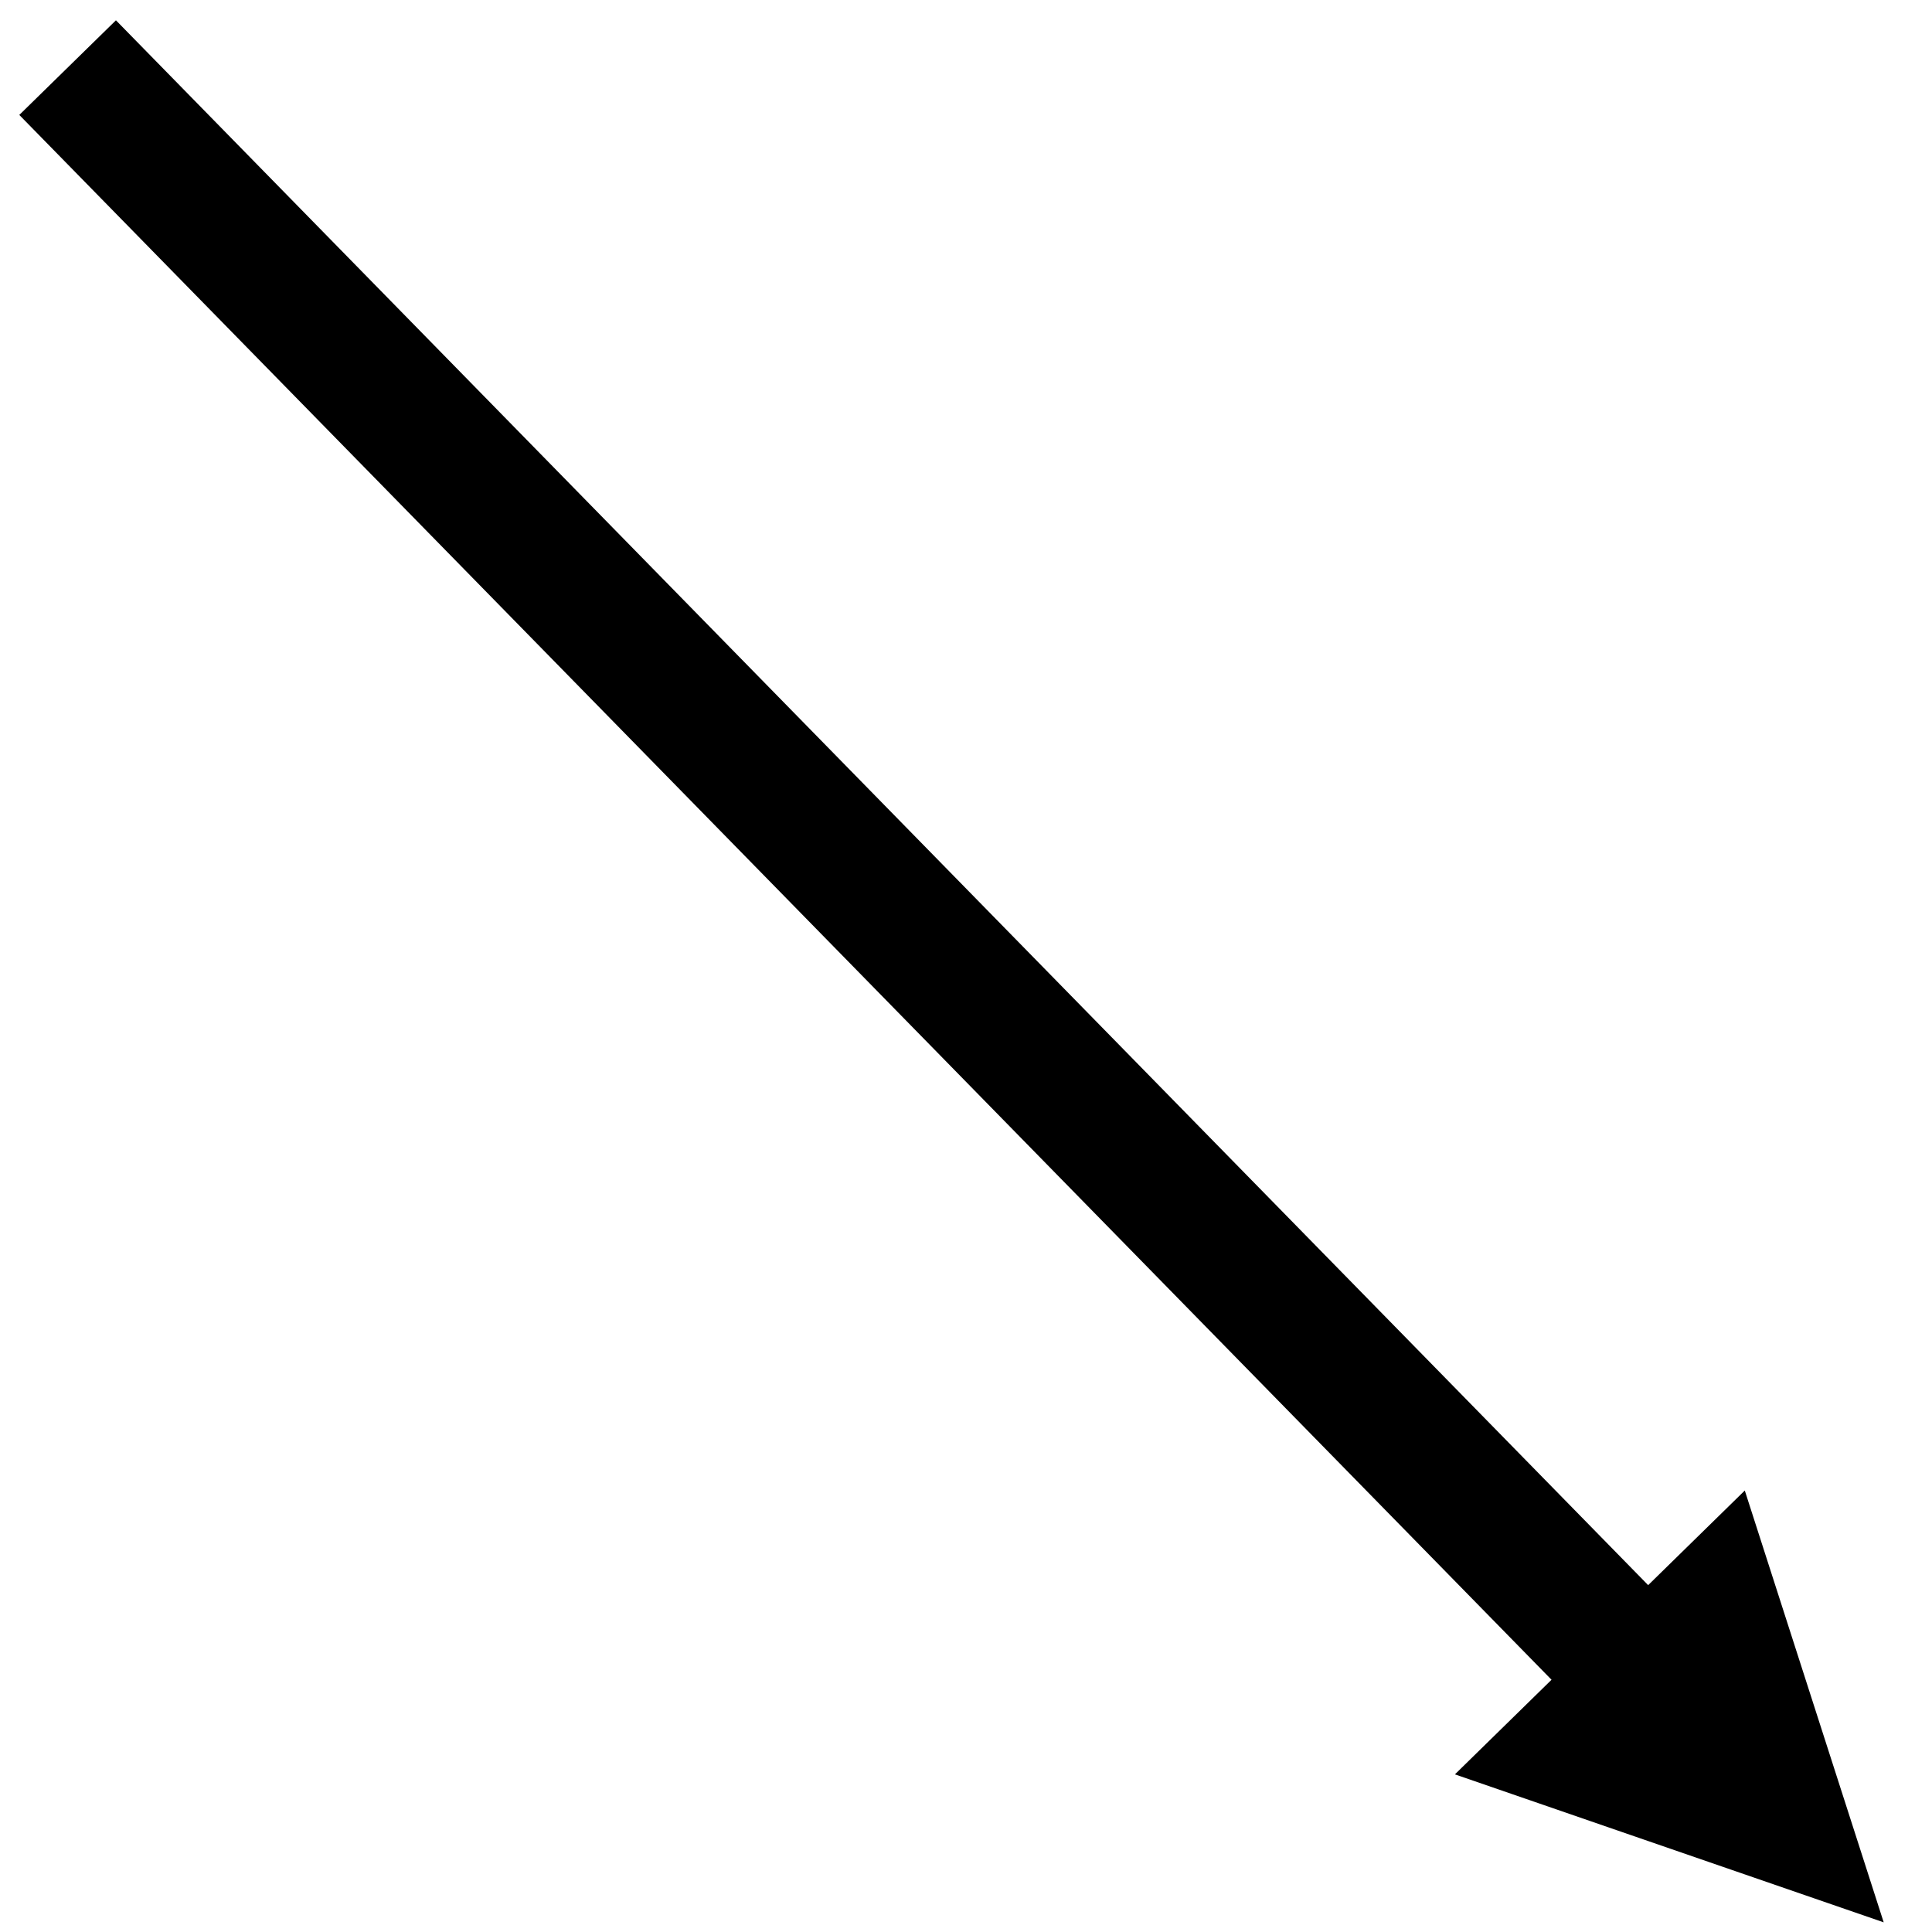
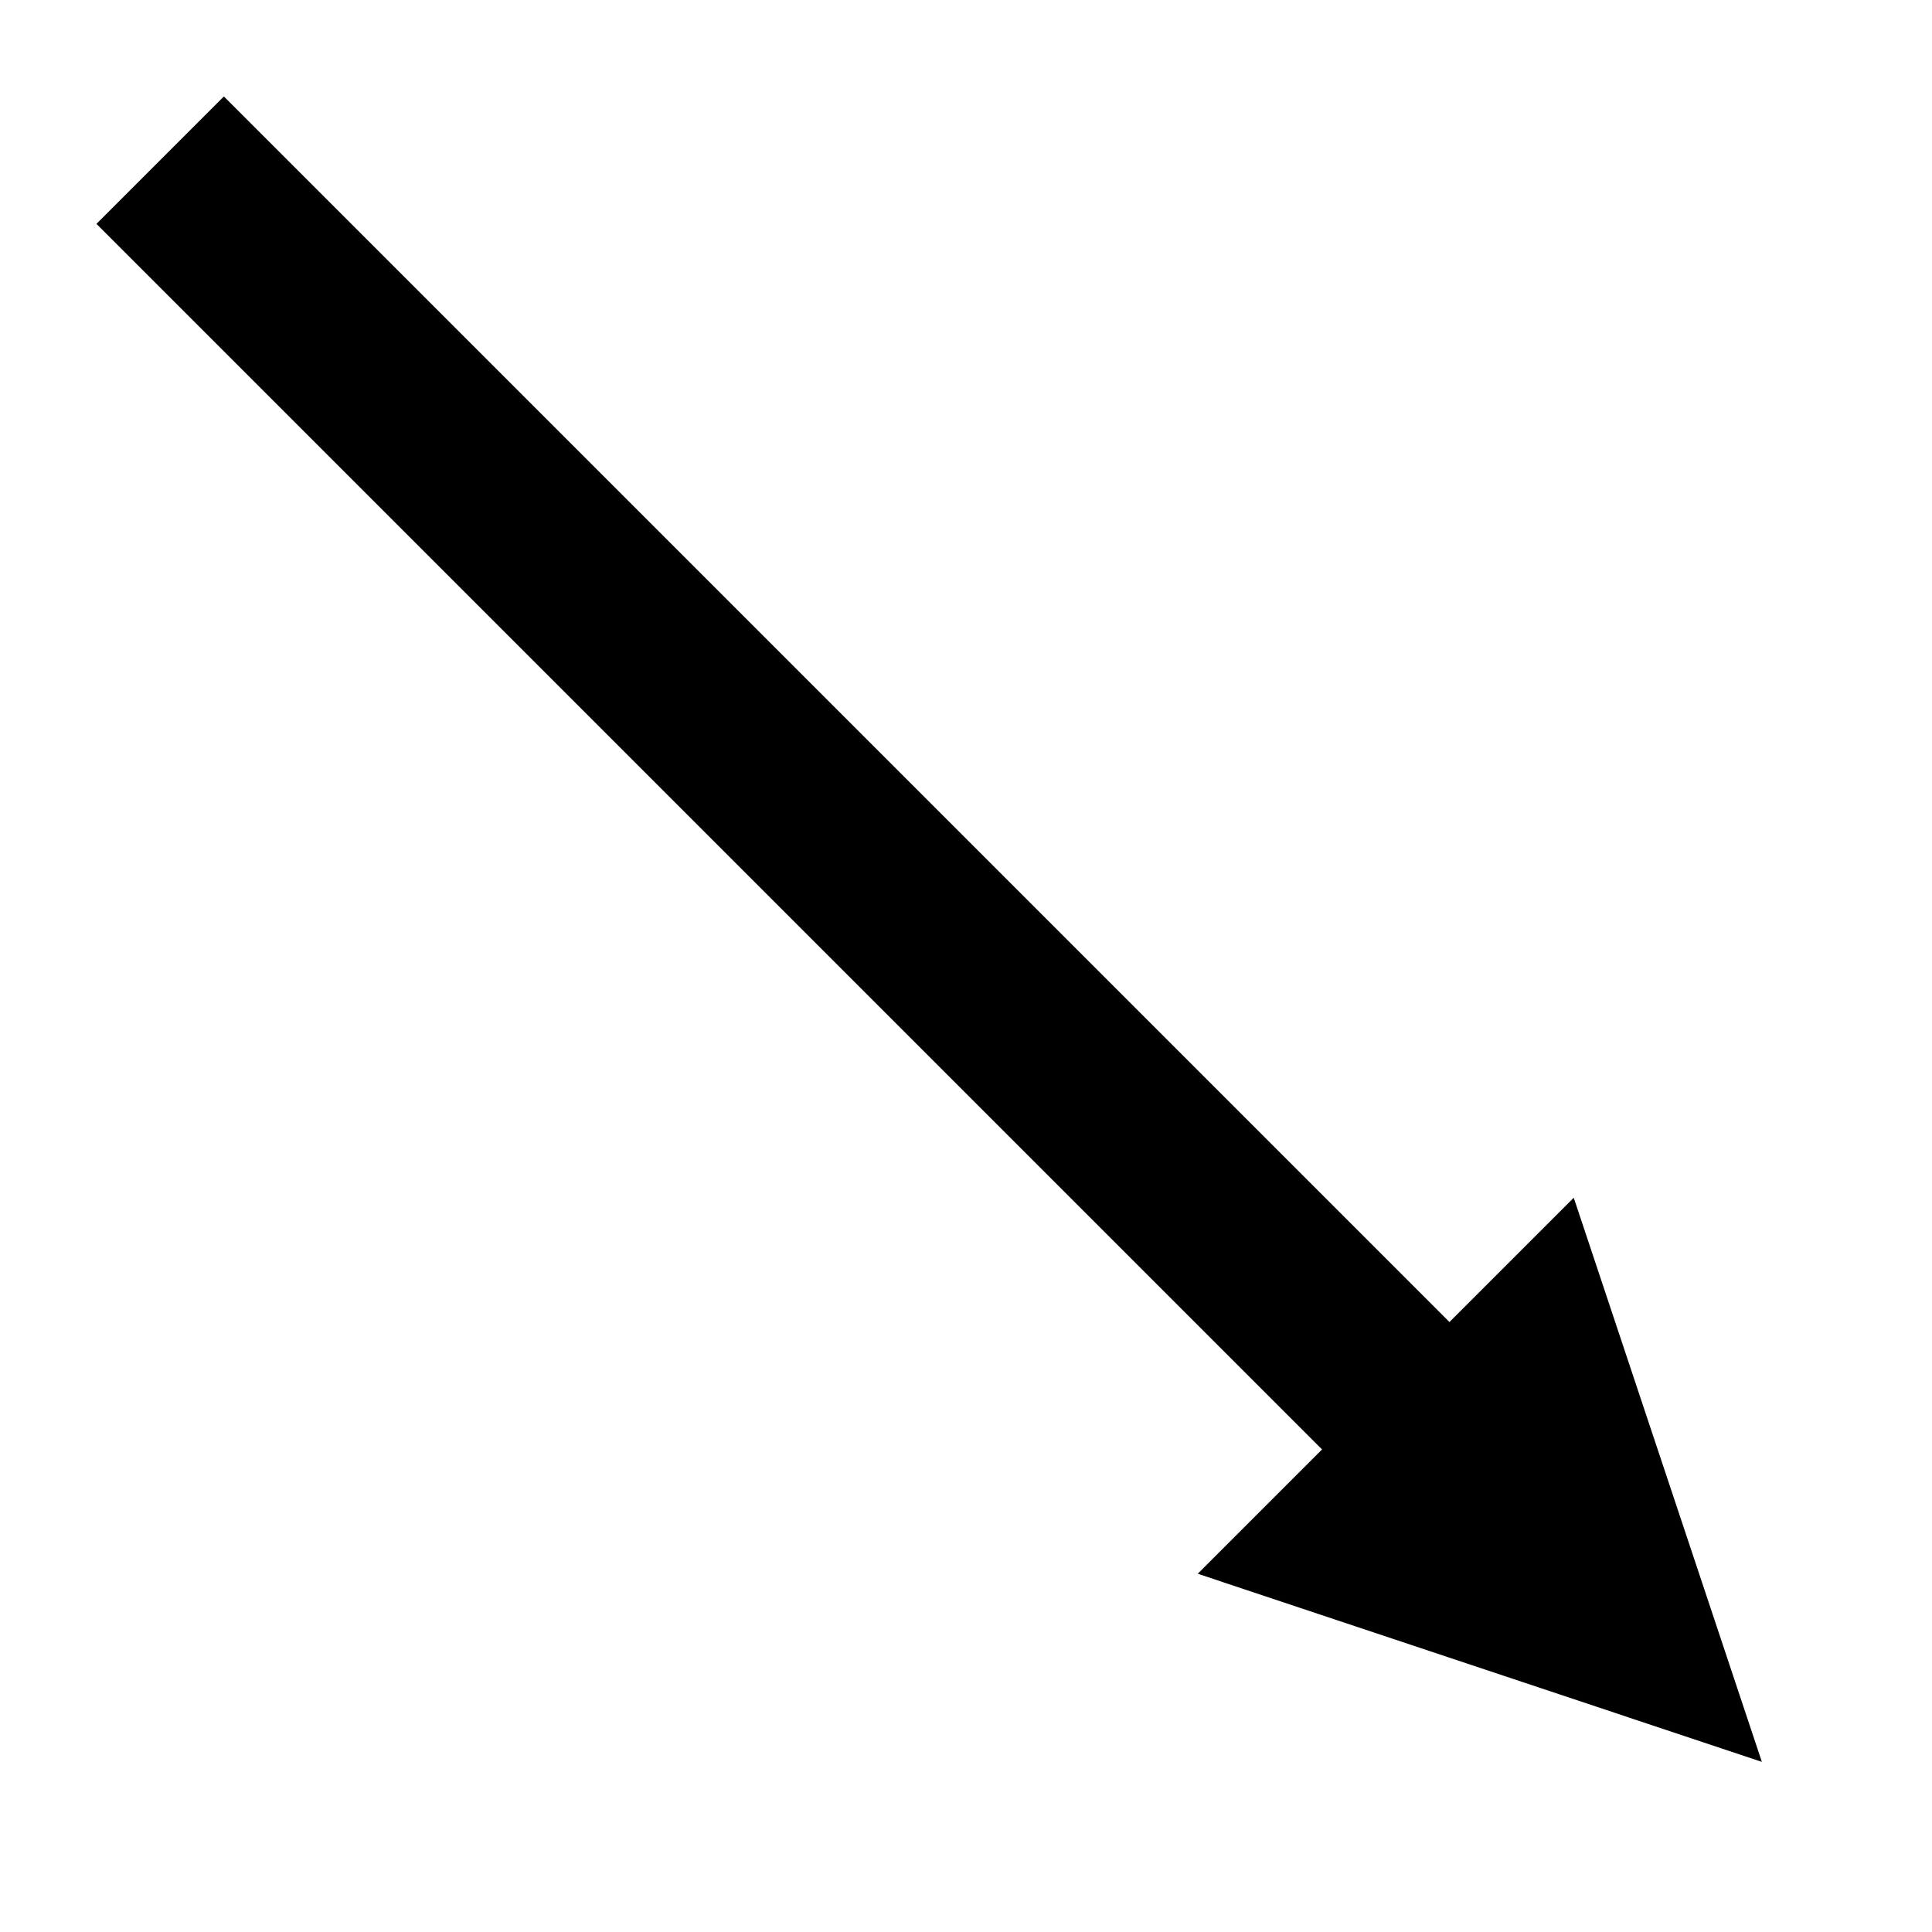
- <svg xmlns="http://www.w3.org/2000/svg" x="0" y="0" height="20px" width="20px" viewBox="0 0 100 100">
-   <defs>
-     <clipPath id="clip0-08B63AFB-2DF4-454C-B231-B217E04B3412">
-       <path d="M637 357 755 357 755 477 637 477Z" fill-rule="evenodd" clip-rule="evenodd" />
-     </clipPath>
-   </defs>
-   <g clip-path="url(#clip0-08B63AFB-2DF4-454C-B231-B217E04B3412)" transform="translate(-637 -357)">
-     <path d="M643.001 358.051 724.757 441.547 719.756 446.445 637.999 362.949ZM727.31 434.149 734.5 456.5 712.306 448.841Z" />
+ <svg xmlns="http://www.w3.org/2000/svg" x="0" y="0" width="20px" height="20px" viewBox="0 0 193 193">
+   <g>
+     <path d="M 16 16 L 144.8 144.8" fill="none" stroke="#000000" stroke-width="18" stroke-miterlimit="10" />
+     <path d="M 161.77 161.77 L 136.31 153.28 L 153.28 136.31 Z" fill="#000000" stroke="#000000" stroke-width="18" stroke-miterlimit="10" />
  </g>
</svg>
